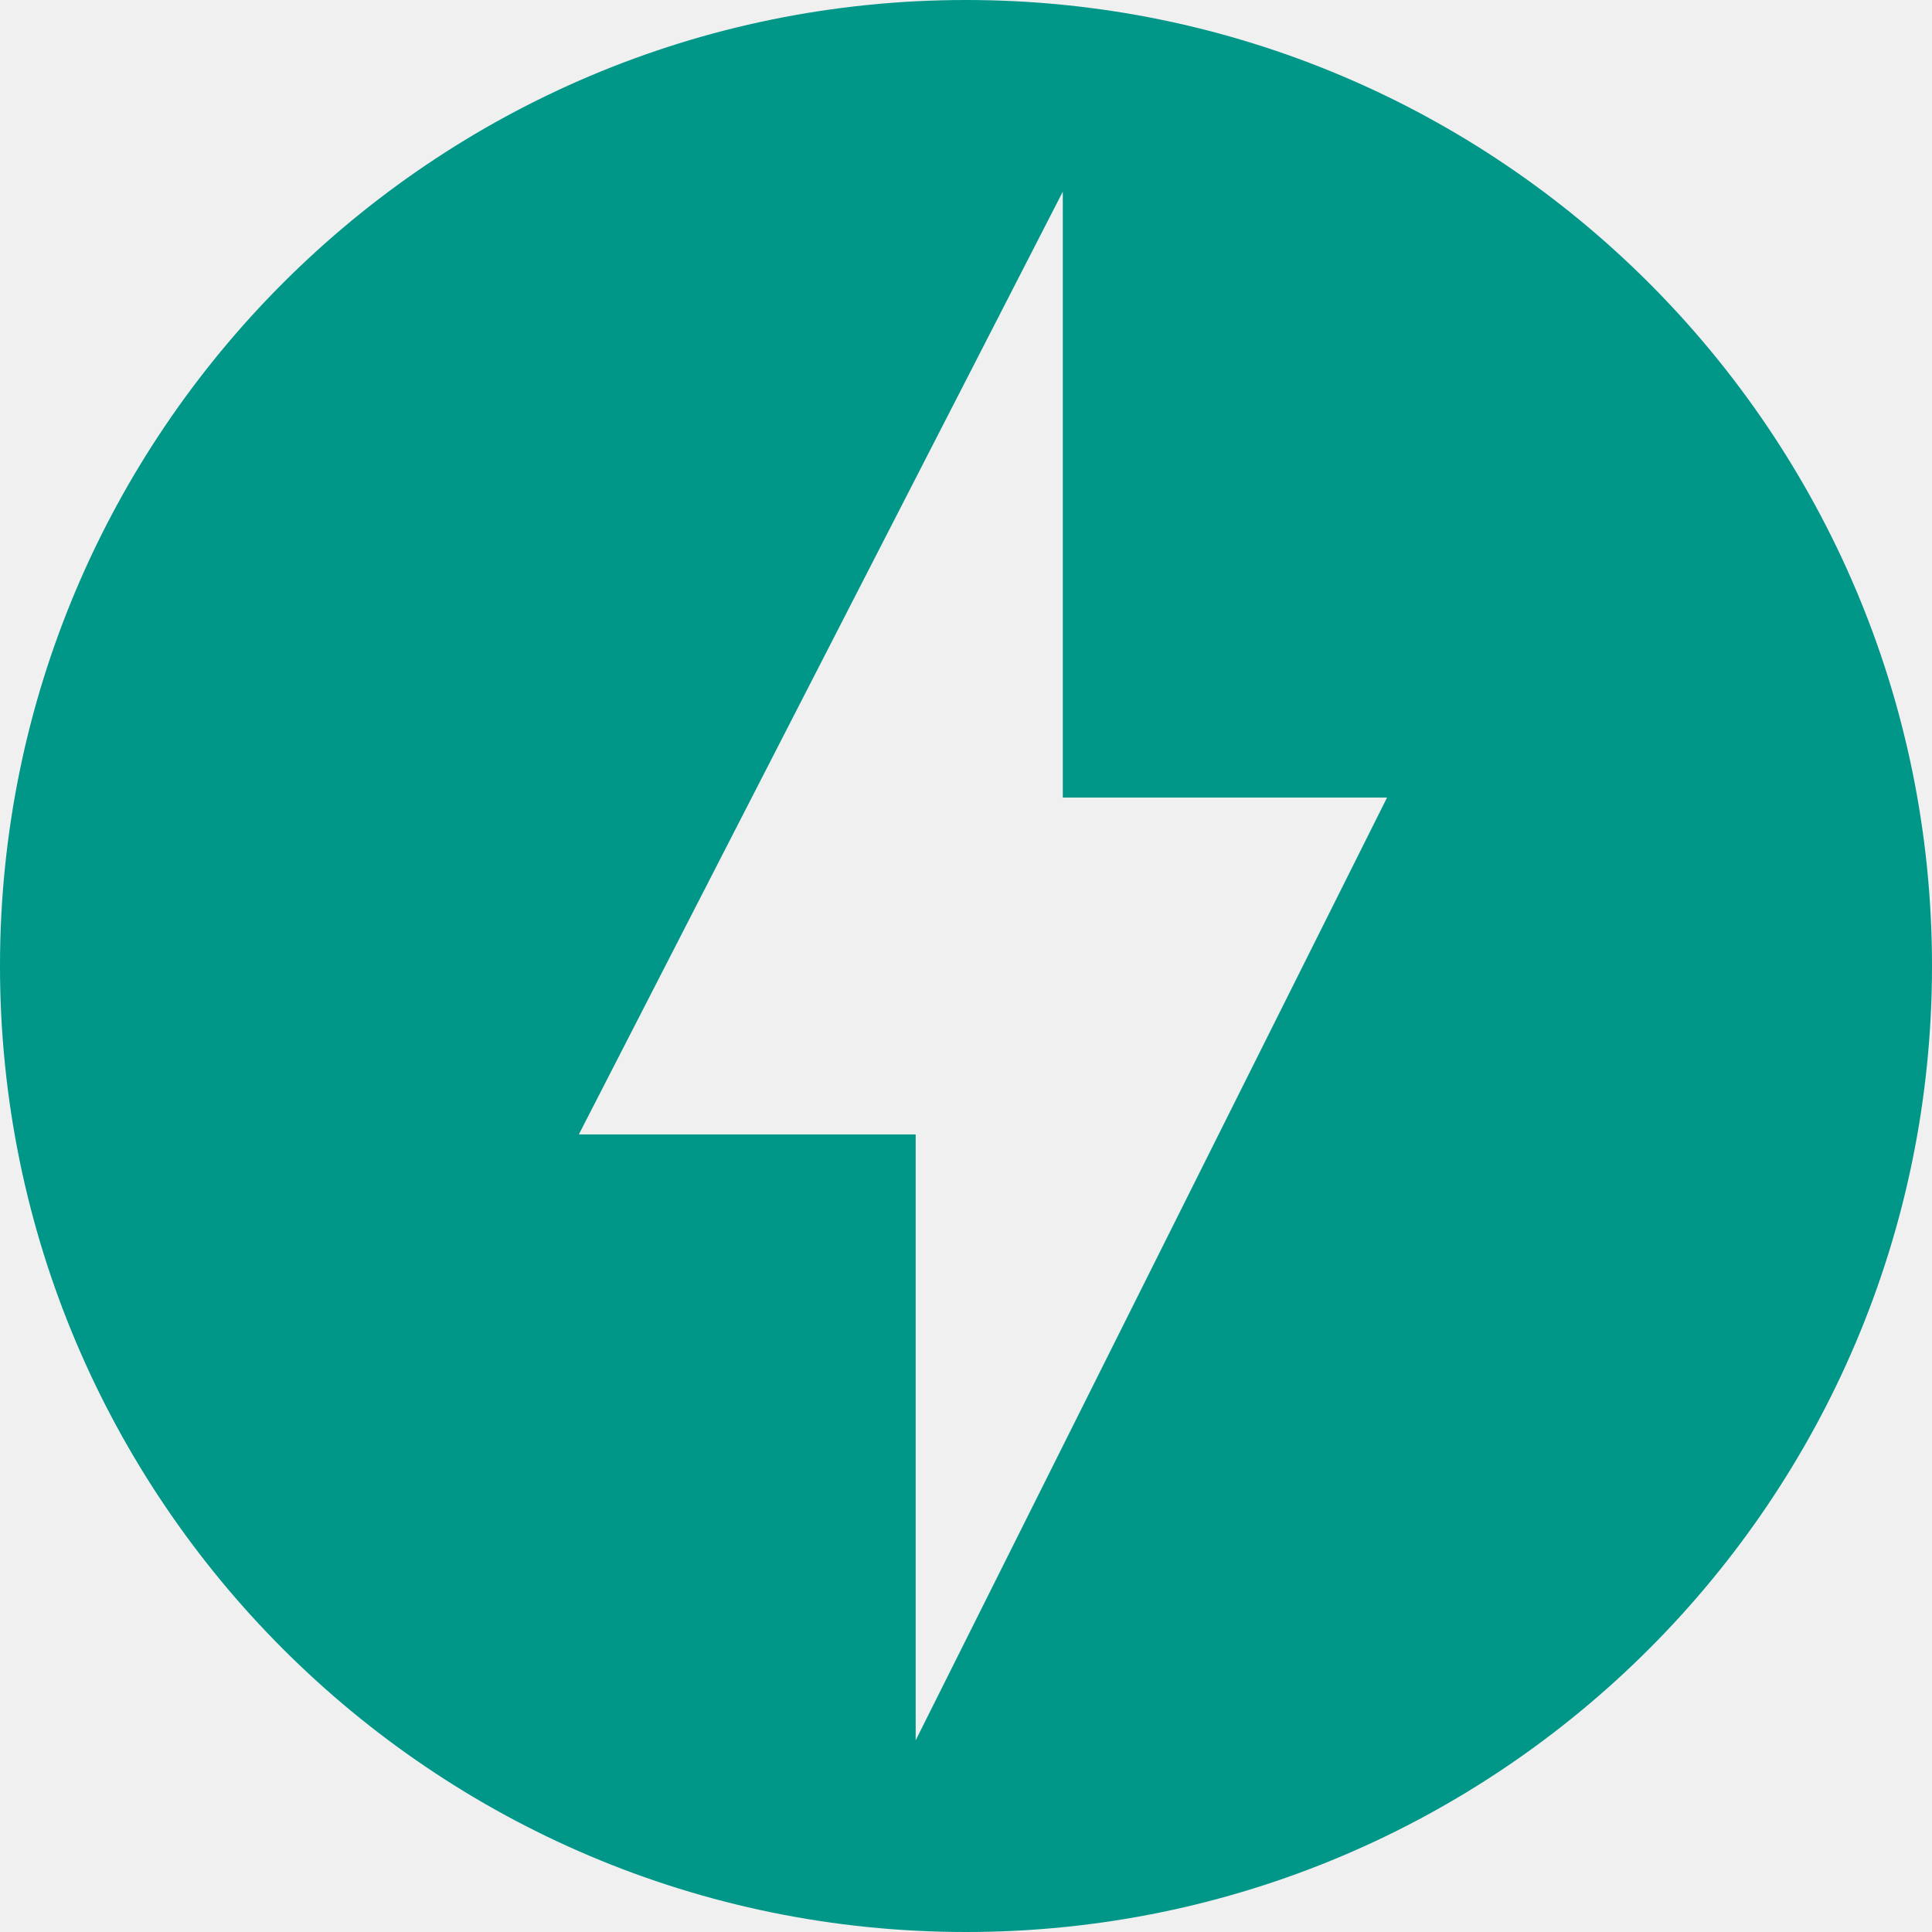
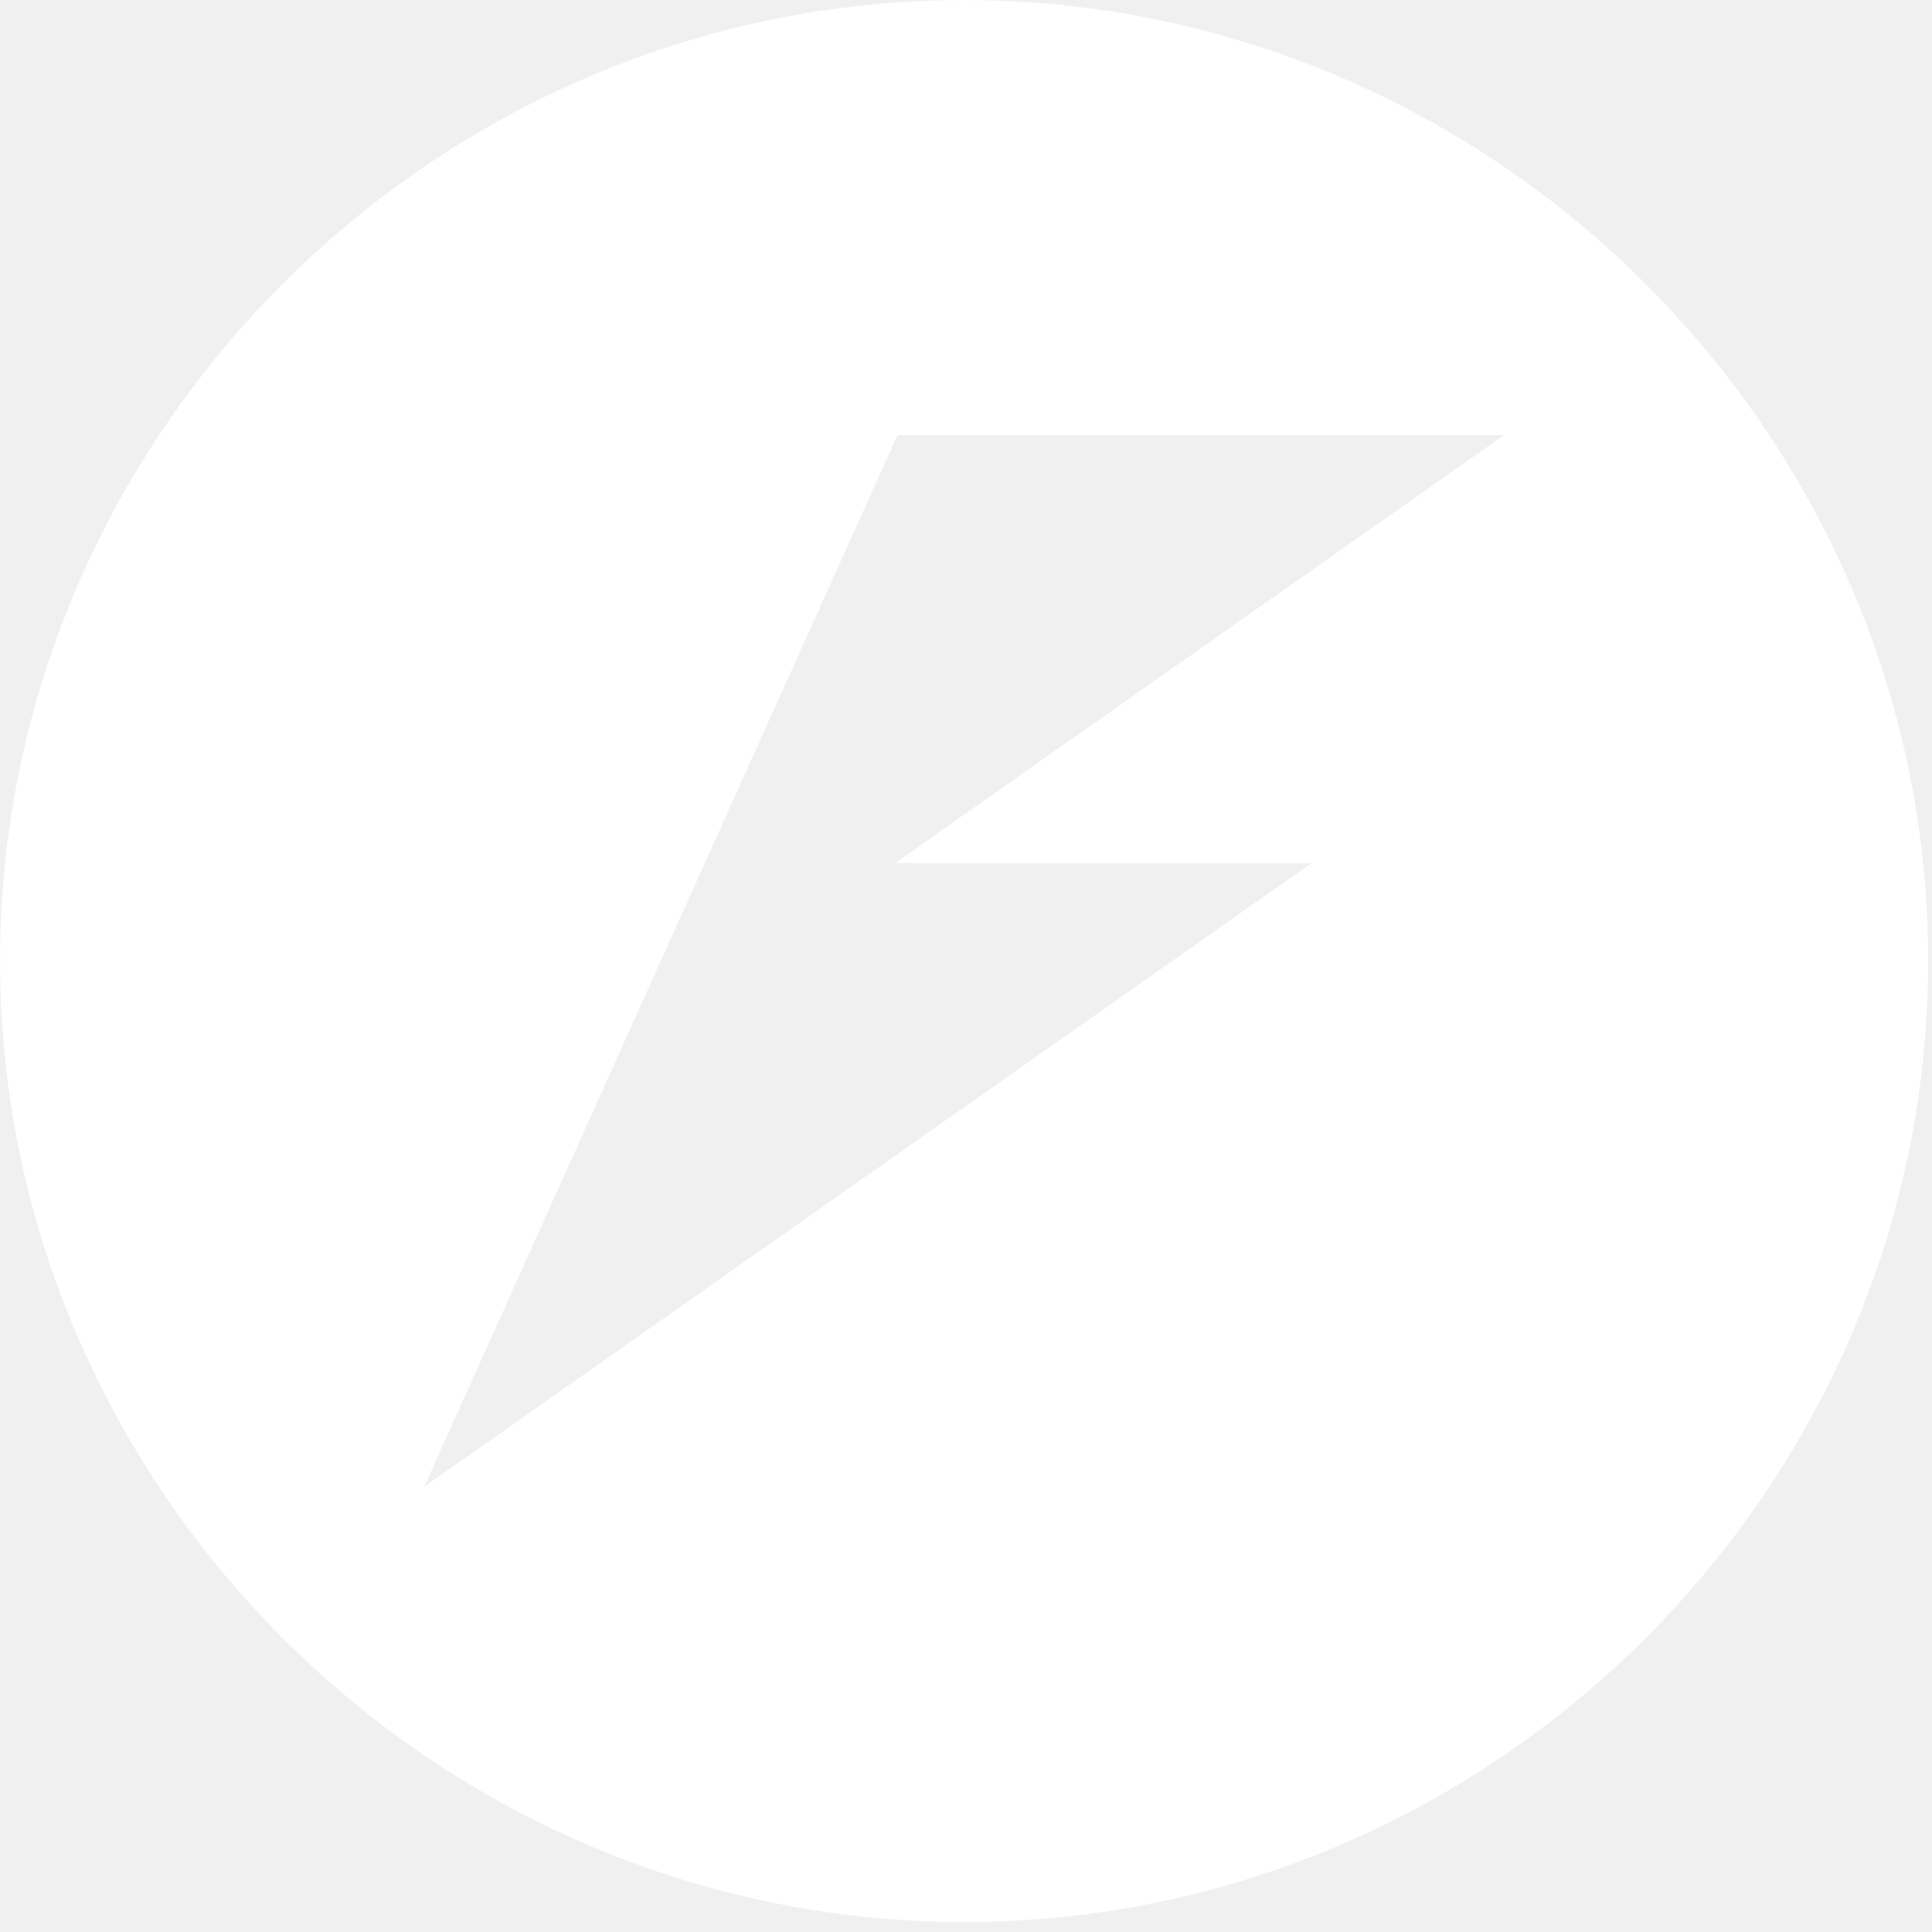
- <svg xmlns="http://www.w3.org/2000/svg" width="256px" height="256px" viewBox="0 0 256 256" version="1.1" preserveAspectRatio="xMidYMid">
-   <g>
-     <path d="M128,7.10542736e-15 C57.331,7.10542736e-15 0,57.331 0,128 C0,198.669 57.331,256 128,256 C198.669,256 256,198.669 256,128 C256,57.331 198.669,7.10542736e-15 128,7.10542736e-15 Z M121.331,230.605 L121.331,150.317 L76.698,150.317 L140.826,25.395 L140.826,105.683 L183.792,105.683 L121.331,230.605 Z" fill="#009688" />
+ <svg xmlns="http://www.w3.org/2000/svg" width="100%" height="100%" viewBox="0 0 15 15" version="1.1" xml:space="preserve" style="fill-rule:evenodd;clip-rule:evenodd;stroke-linejoin:round;stroke-miterlimit:2;">
+   <g id="path875-5-9-7-3-2-3-9-9-8-0-0-5-87-7" transform="matrix(1,0,0,1,-1.51465,-1.51465)">
+     <path d="M9,1.515L9,1.515C4.894,1.515 1.515,4.882 1.515,8.975C1.515,8.975 1.515,8.976 1.515,8.976C1.515,13.069 4.893,16.437 9,16.437L9,16.437C13.107,16.437 16.485,13.069 16.485,8.976C16.485,8.976 16.485,8.975 16.485,8.975C16.485,4.882 13.106,1.515 9,1.515ZM8.483,4.893L13.192,4.893L8.464,8.216L11.697,8.216L4.808,13.058L6.303,9.735L6.987,8.216L8.483,4.893Z" style="fill:white;fill-opacity:0.98;fill-rule:nonzero;" />
  </g>
</svg>
